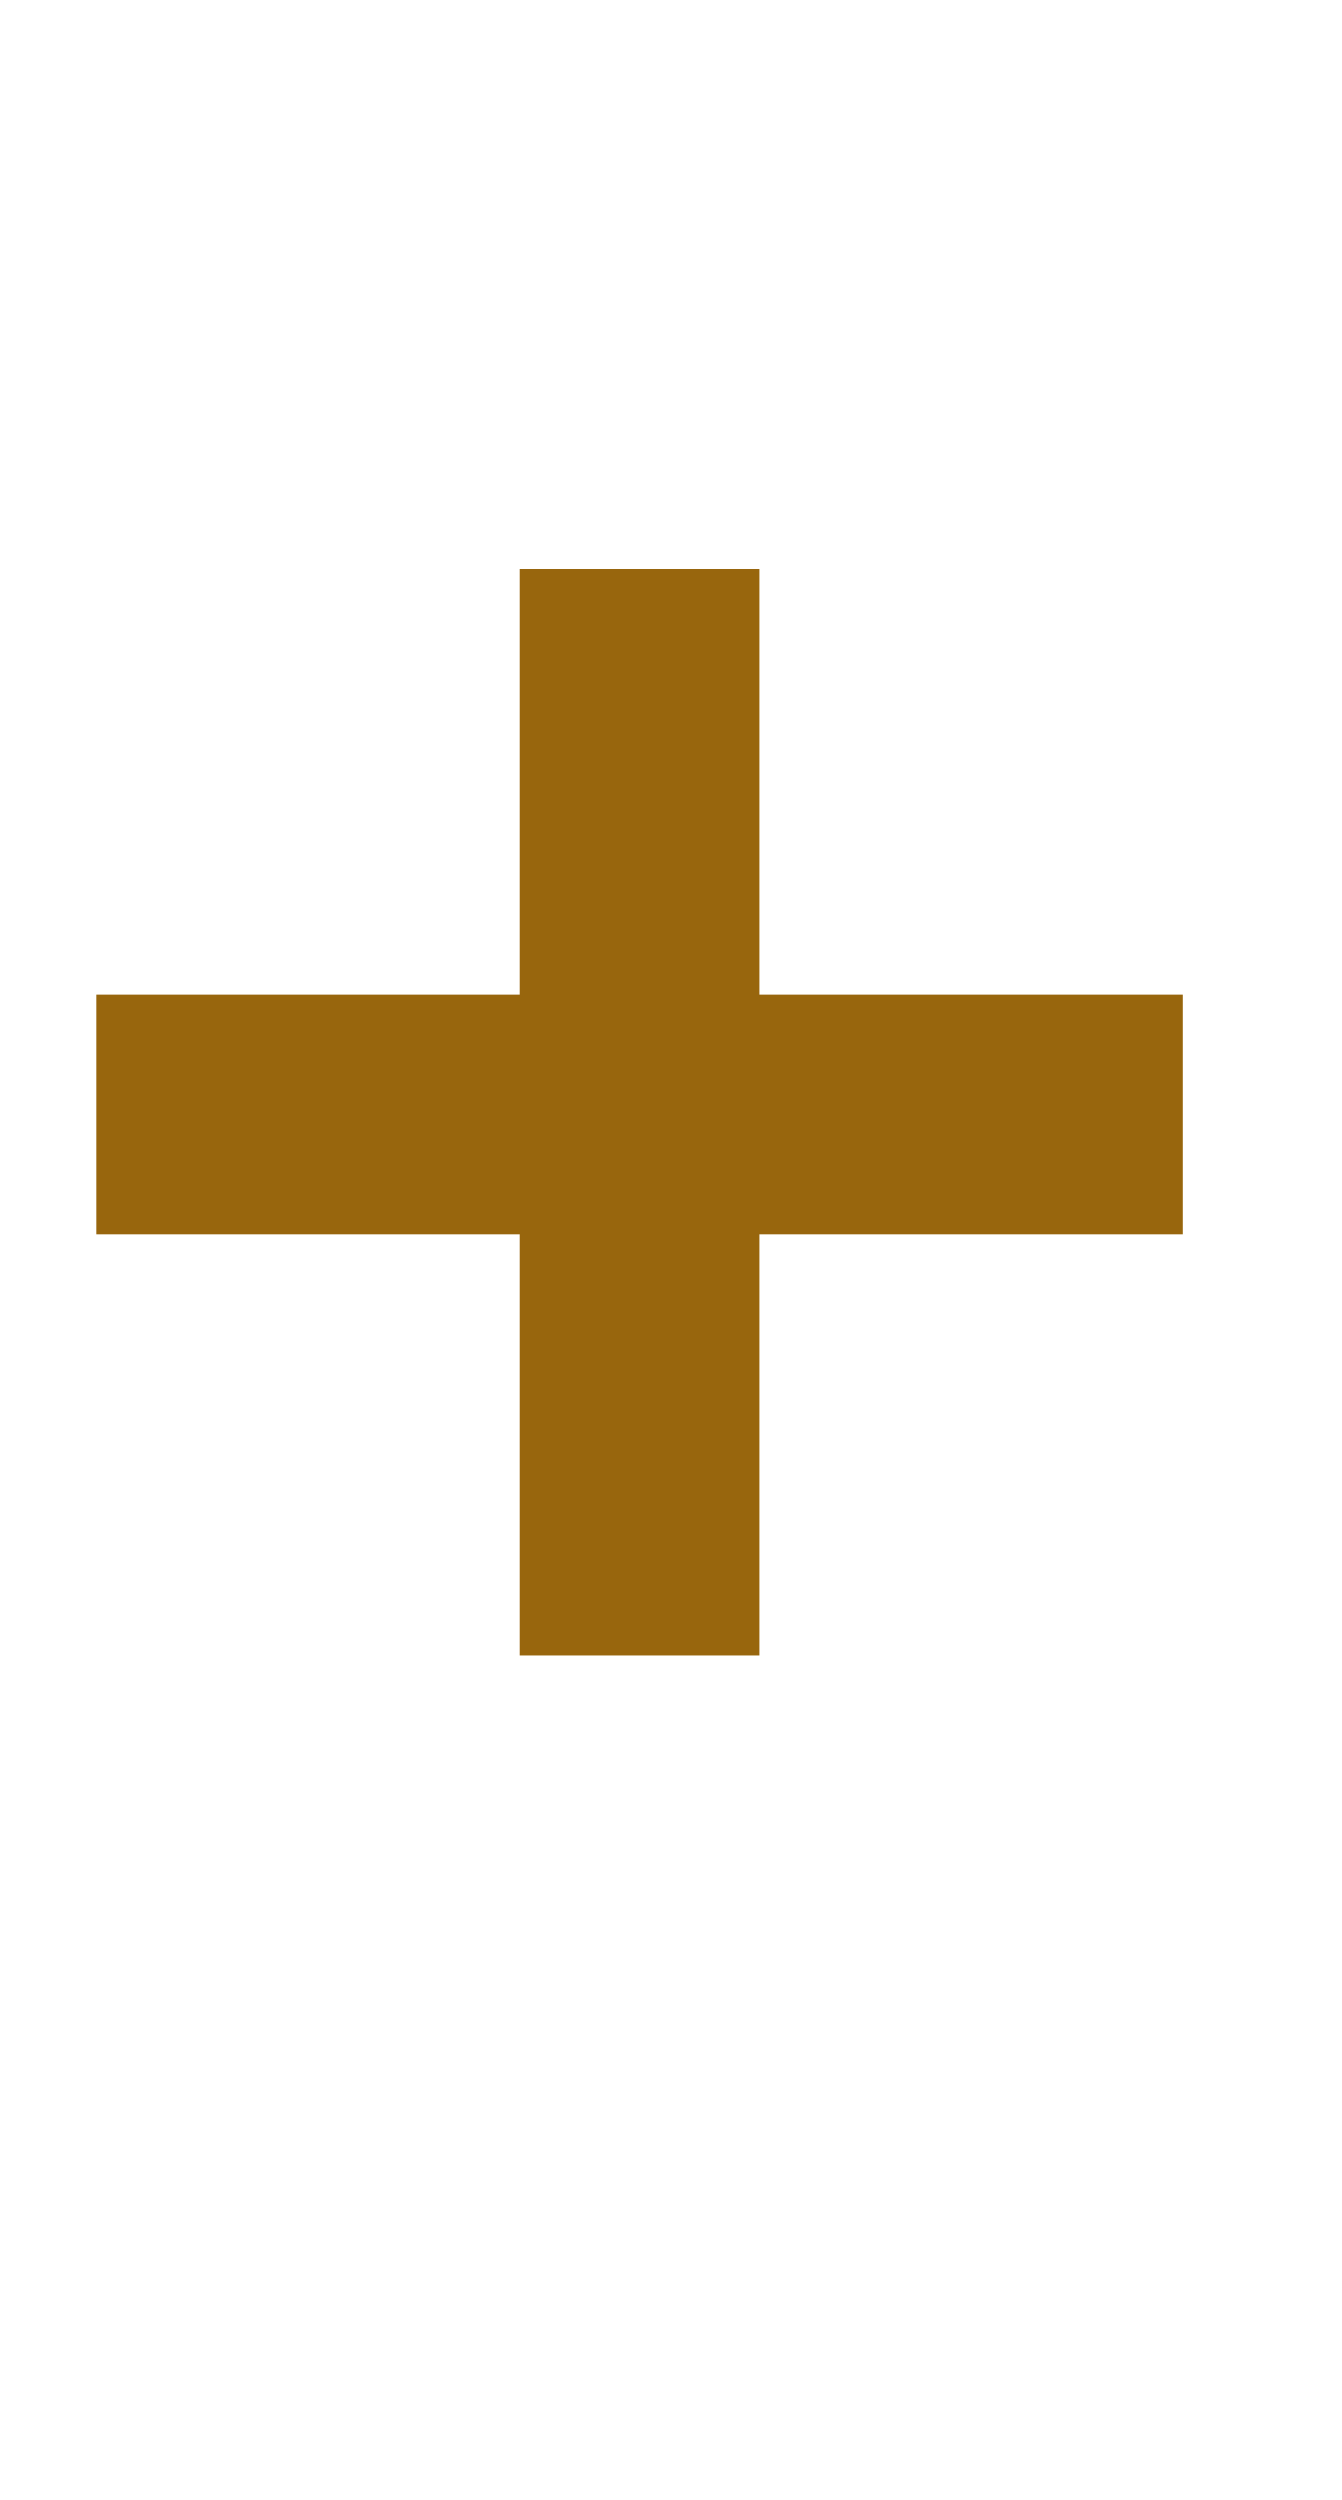
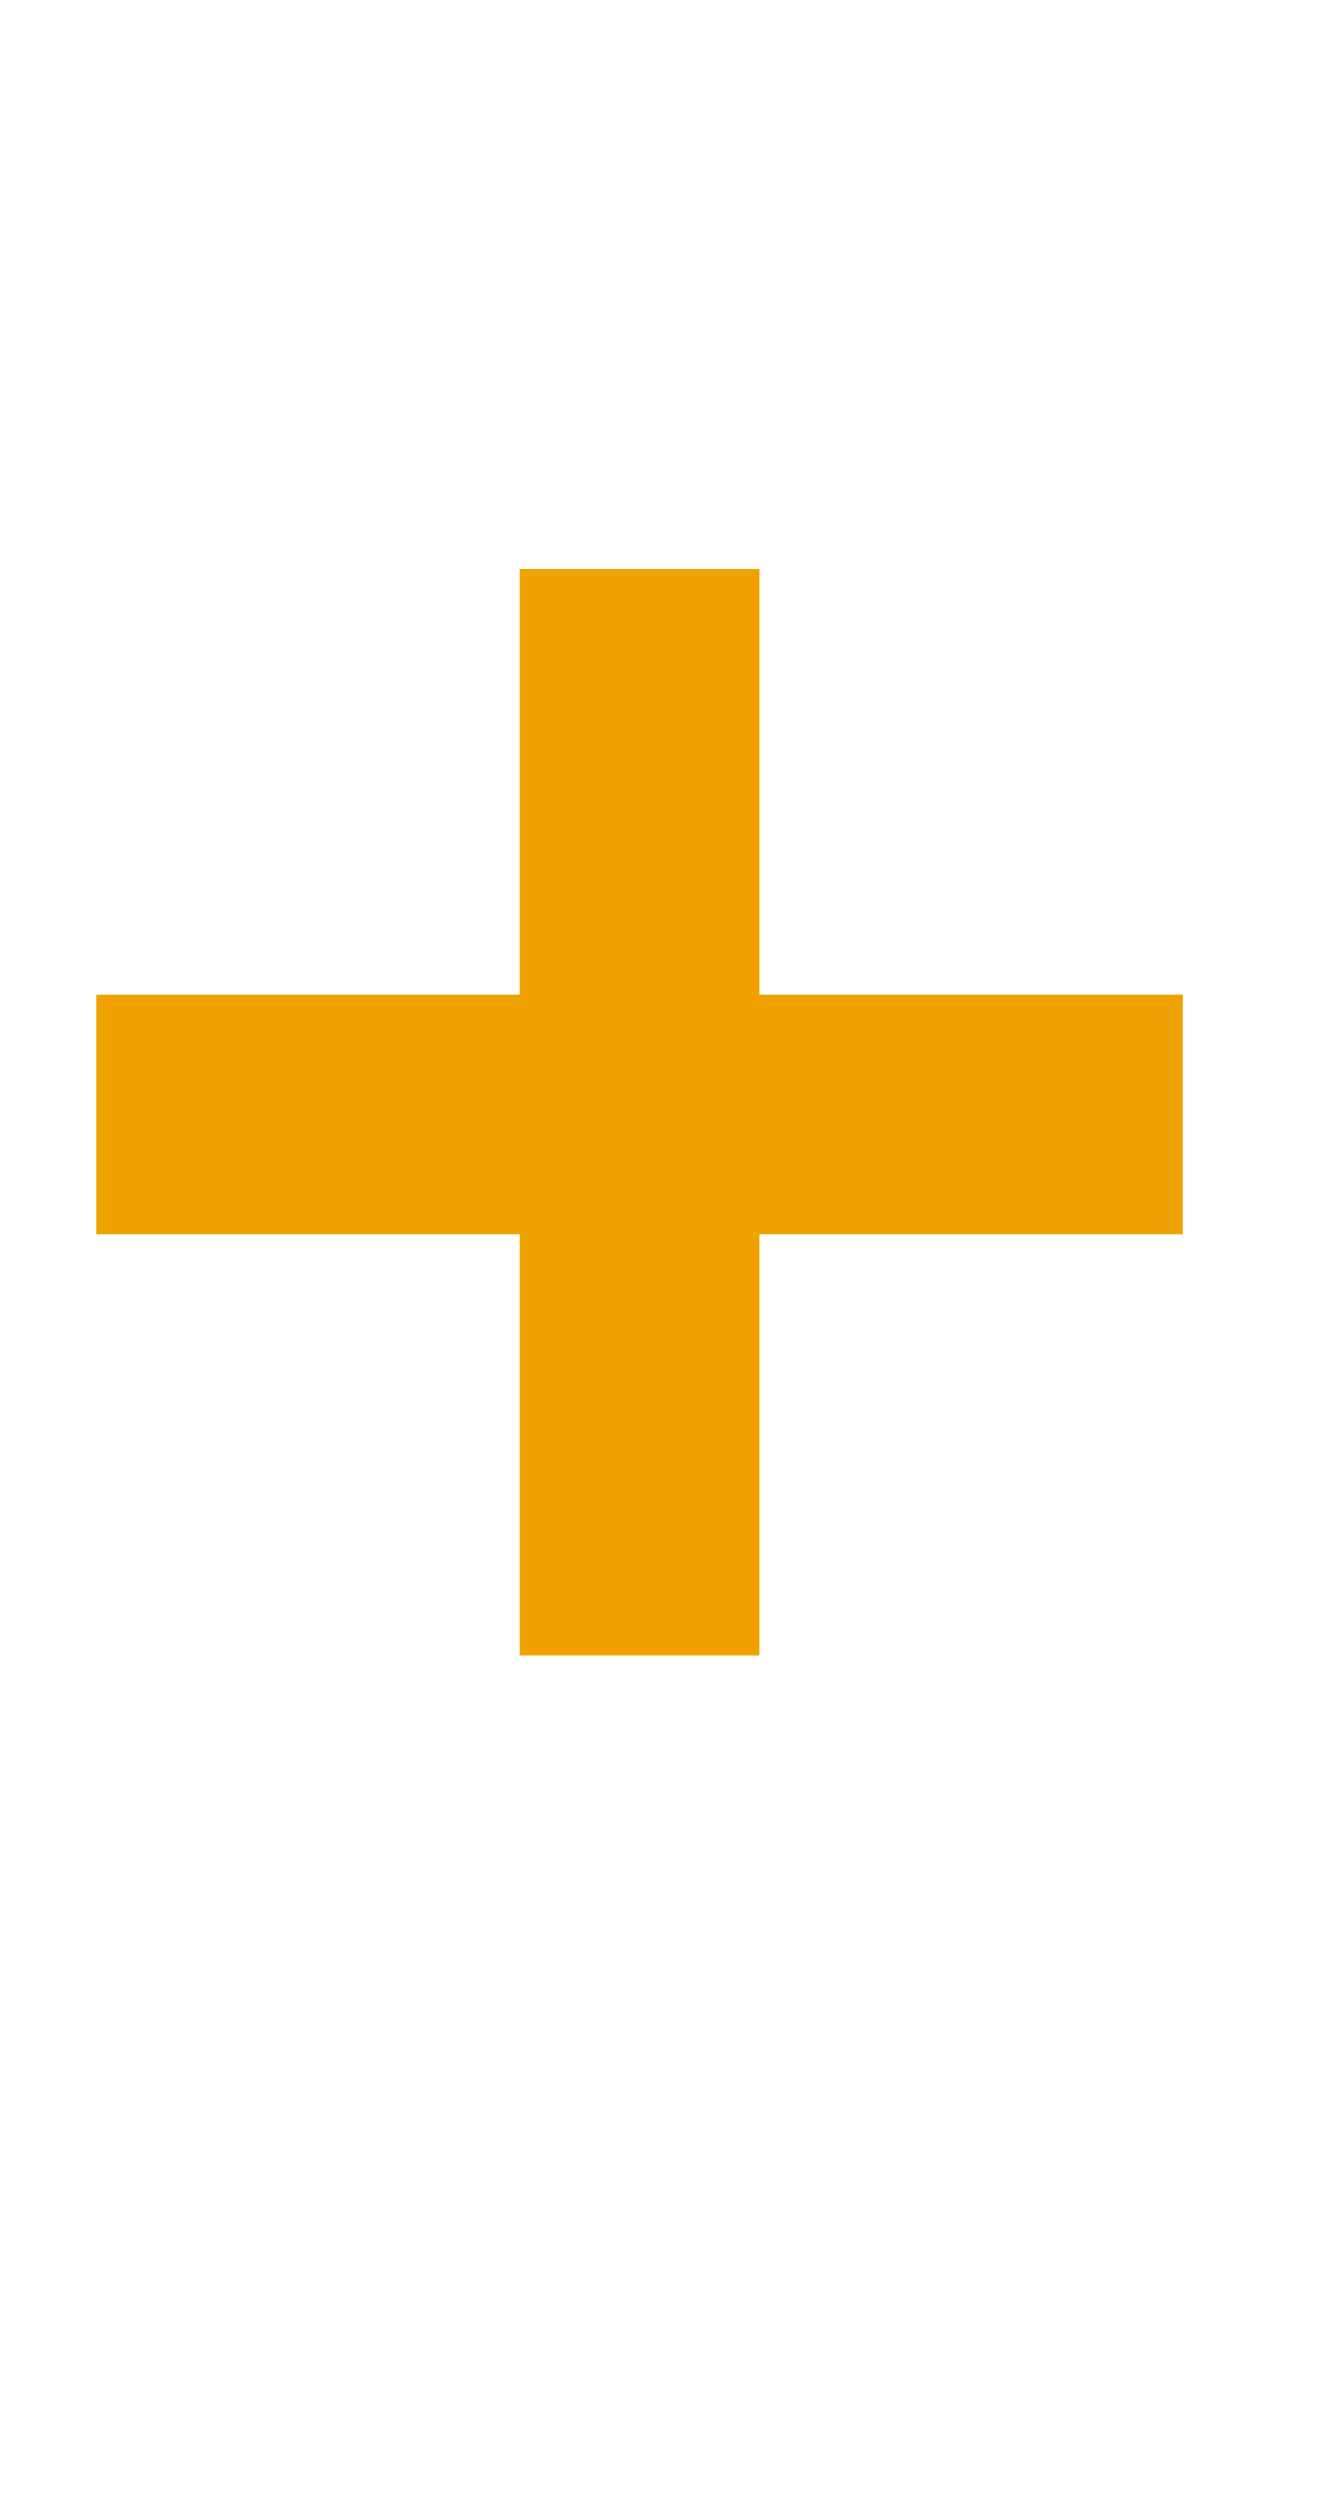
<svg xmlns="http://www.w3.org/2000/svg" id="Layer_1" data-name="Layer 1" viewBox="0 0 299.5 558">
  <defs>
-     <style>.cls-1{font-size:500px;fill:#98660d;font-family:Montserrat-Bold, Montserrat;font-weight:700;}</style>
+     <style>.cls-1{font-size:500px;fill:#efa303;font-family:Montserrat-Bold, Montserrat;font-weight:700;}</style>
  </defs>
  <text class="cls-1" transform="translate(0 425)">+</text>
</svg>
